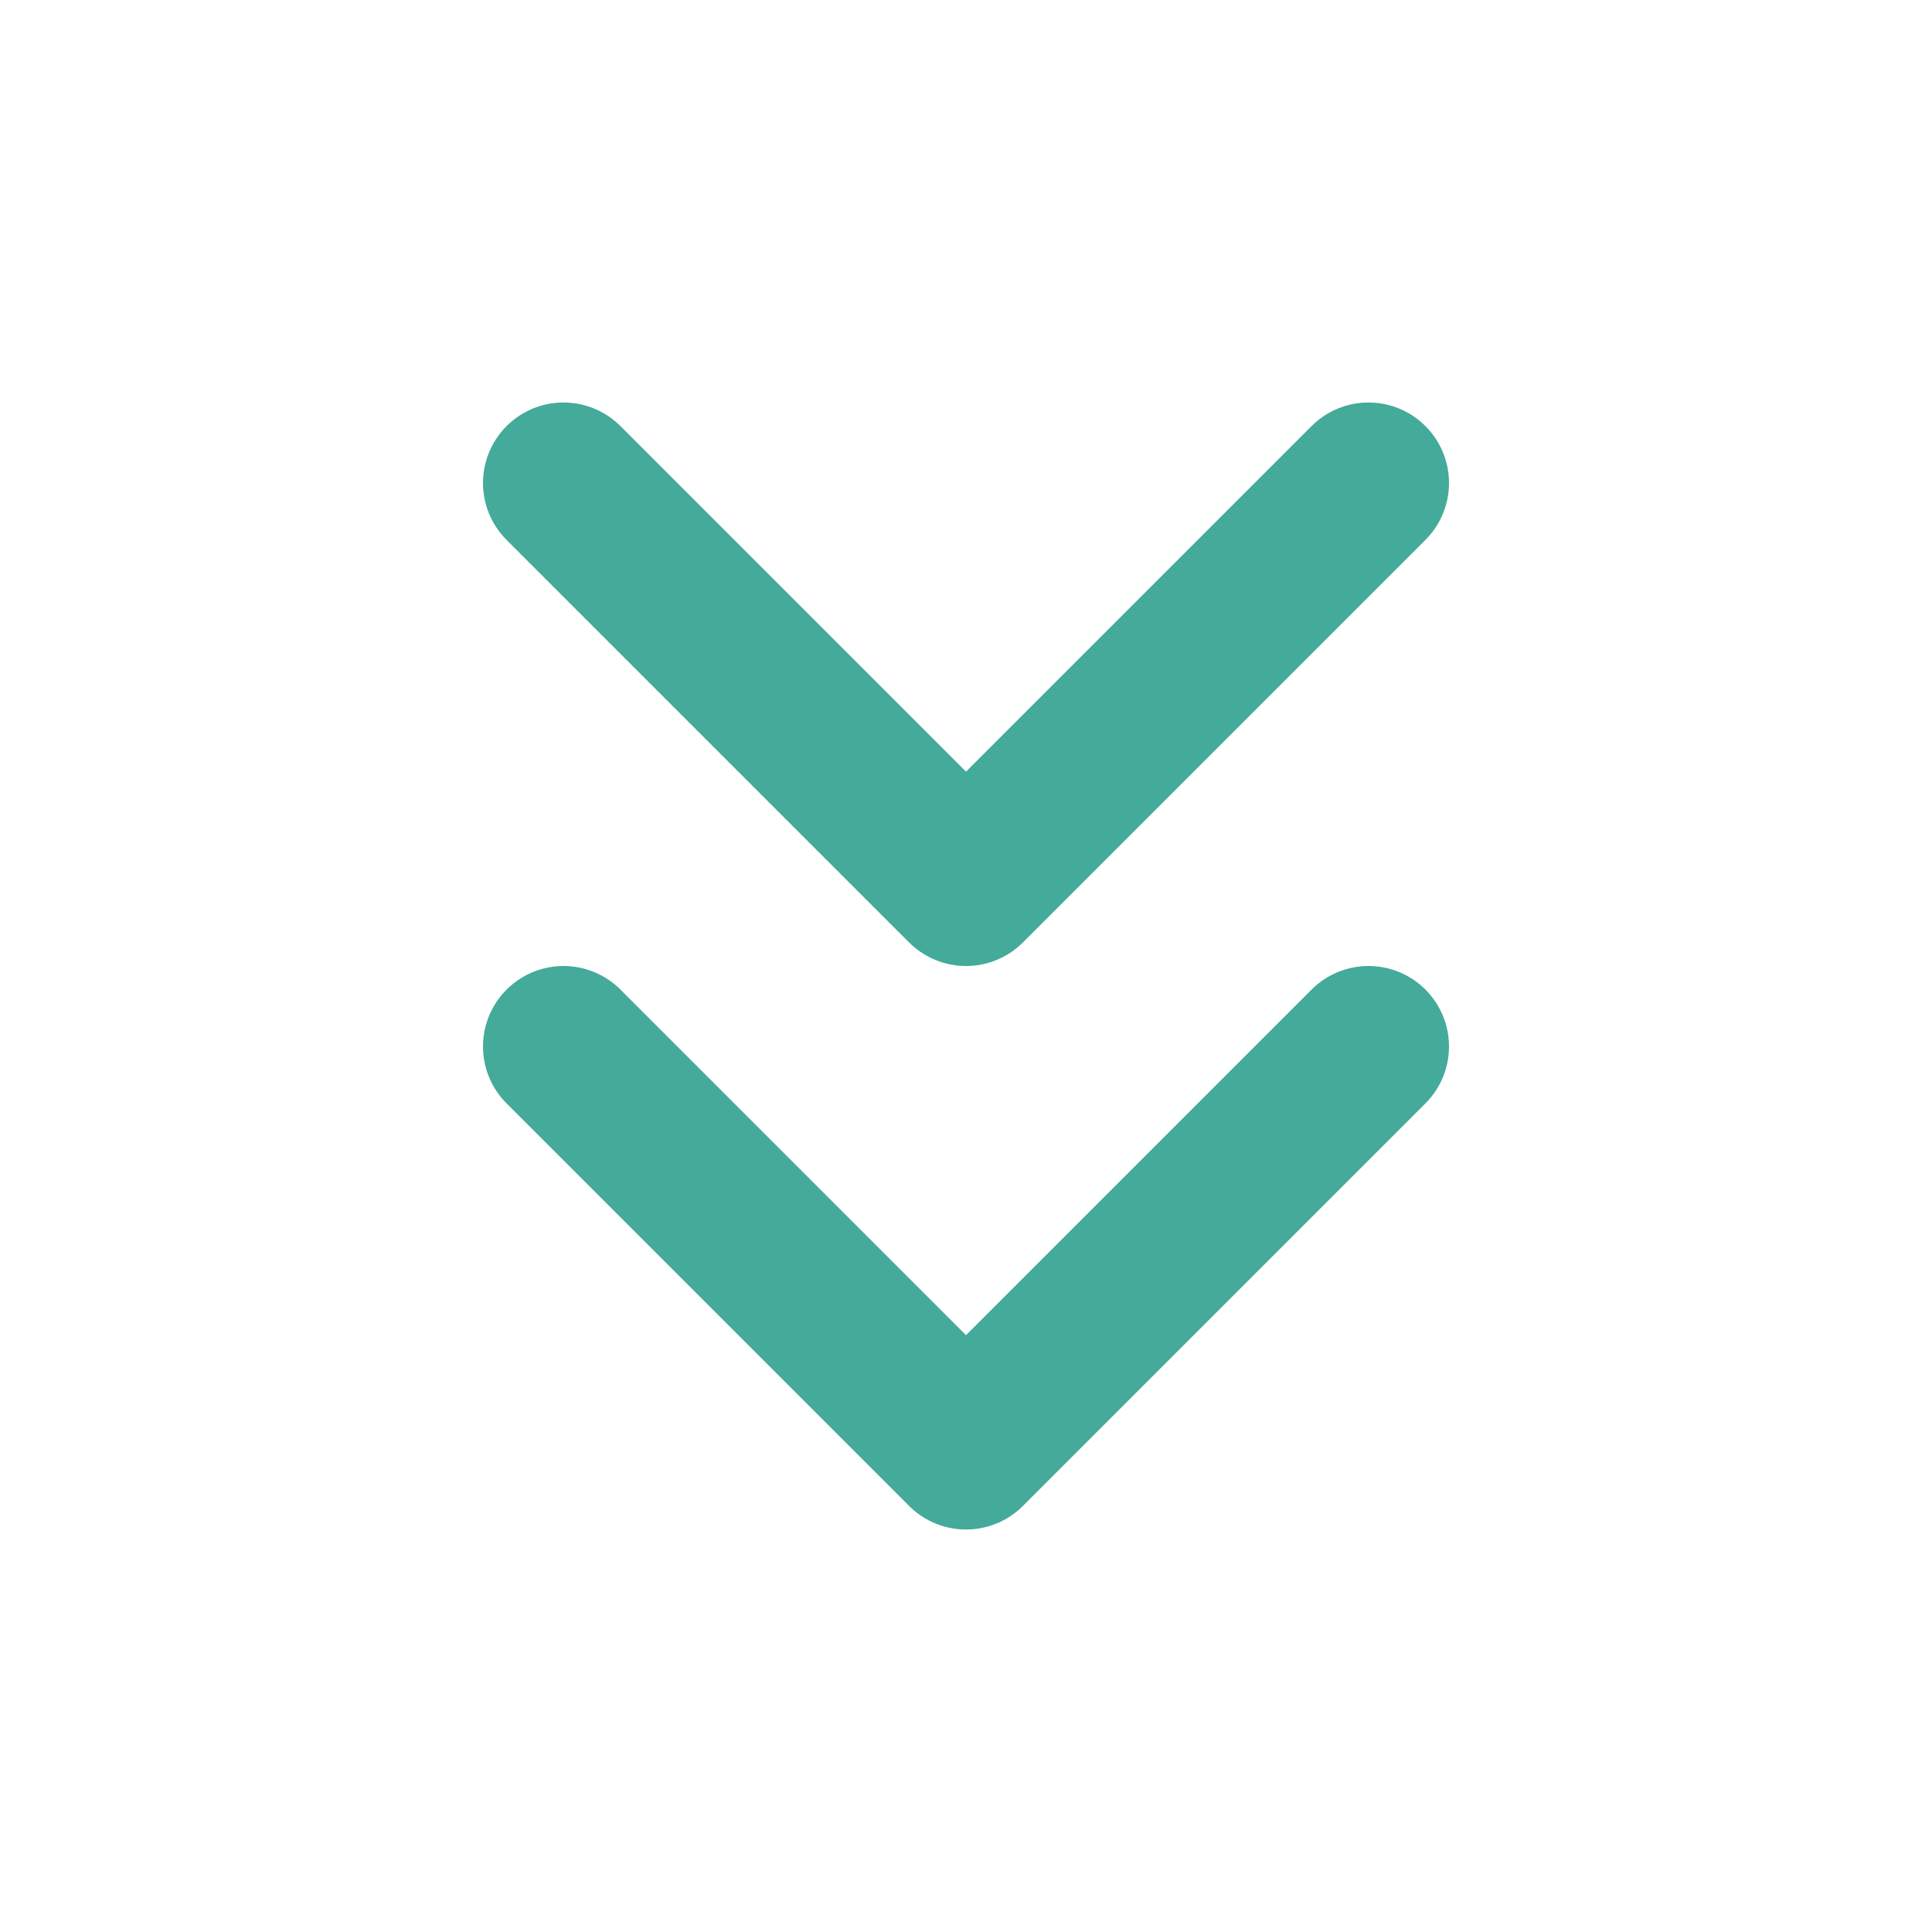
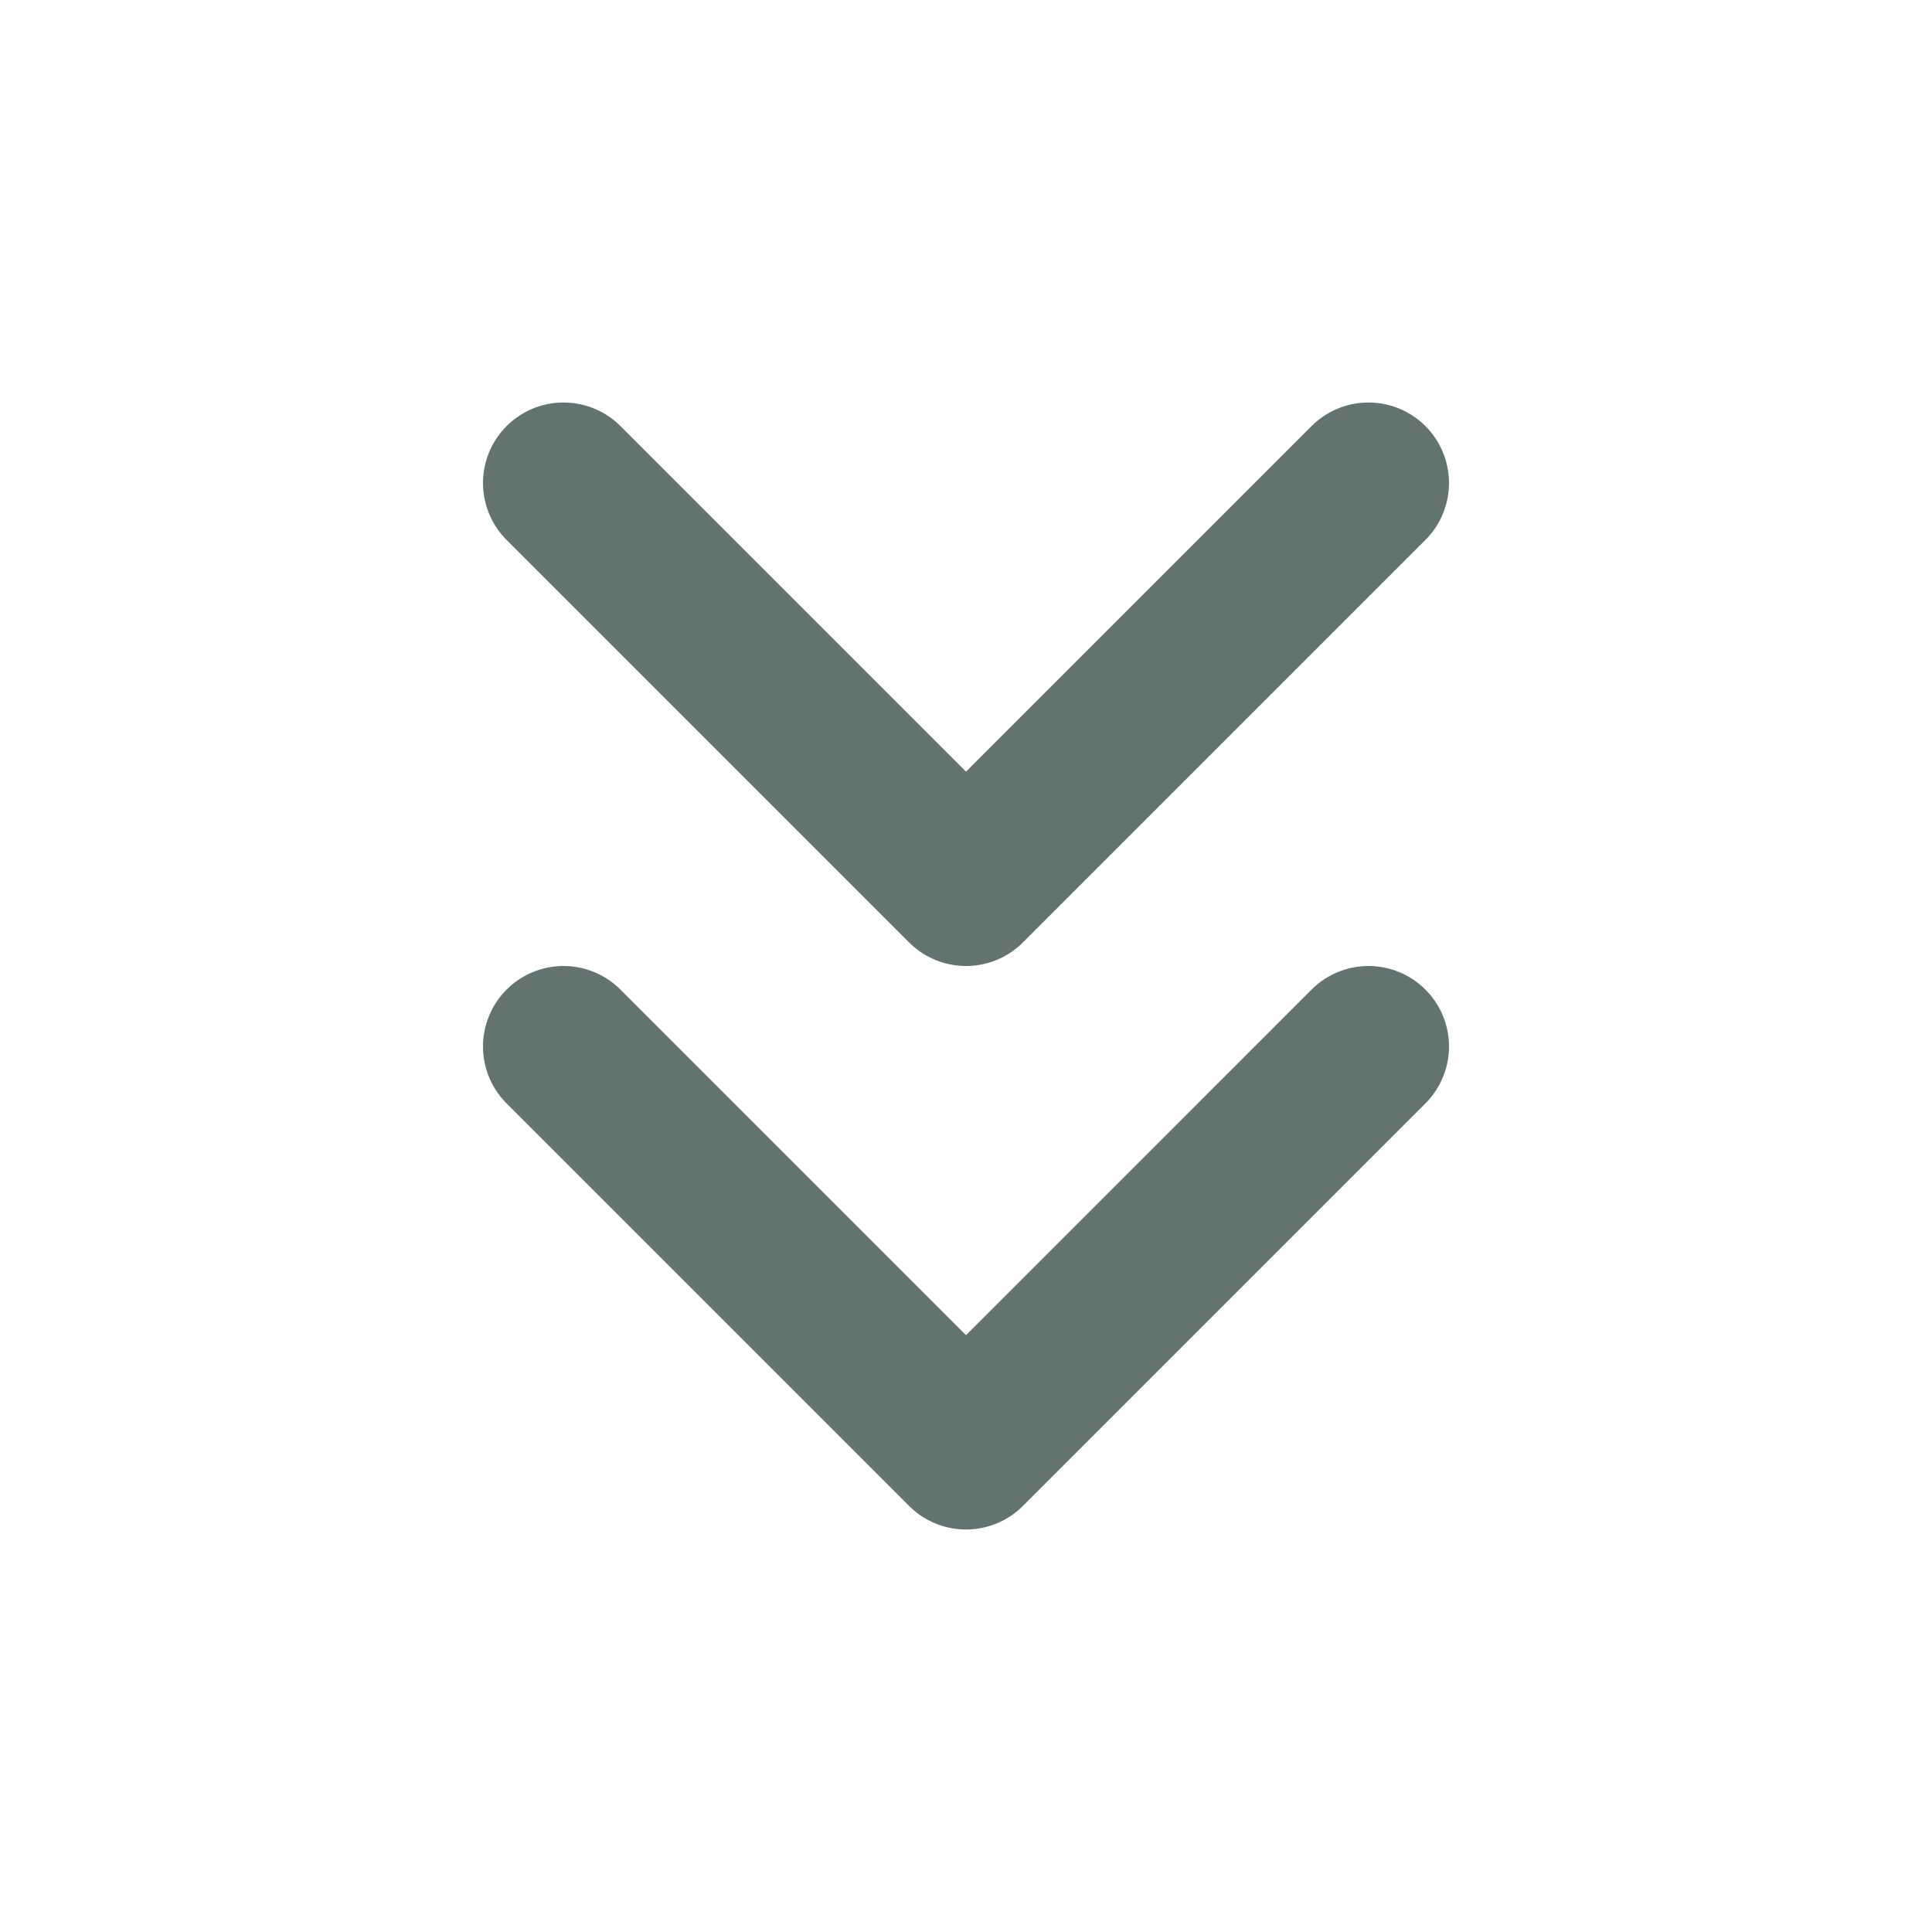
- <svg xmlns="http://www.w3.org/2000/svg" width="24" height="24" viewBox="0 0 24 24" fill="none" stroke="#44AA99" stroke-width="2" stroke-linecap="round" stroke-linejoin="round" class="feather feather-chevrons-down">
+ <svg xmlns="http://www.w3.org/2000/svg" width="24" height="24" viewBox="0 0 24 24" fill="none" stroke="#627370" stroke-width="2" stroke-linecap="round" stroke-linejoin="round" class="feather feather-chevrons-down">
  <polyline points="7 13 12 18 17 13" />
  <polyline points="7 6 12 11 17 6" />
</svg>
